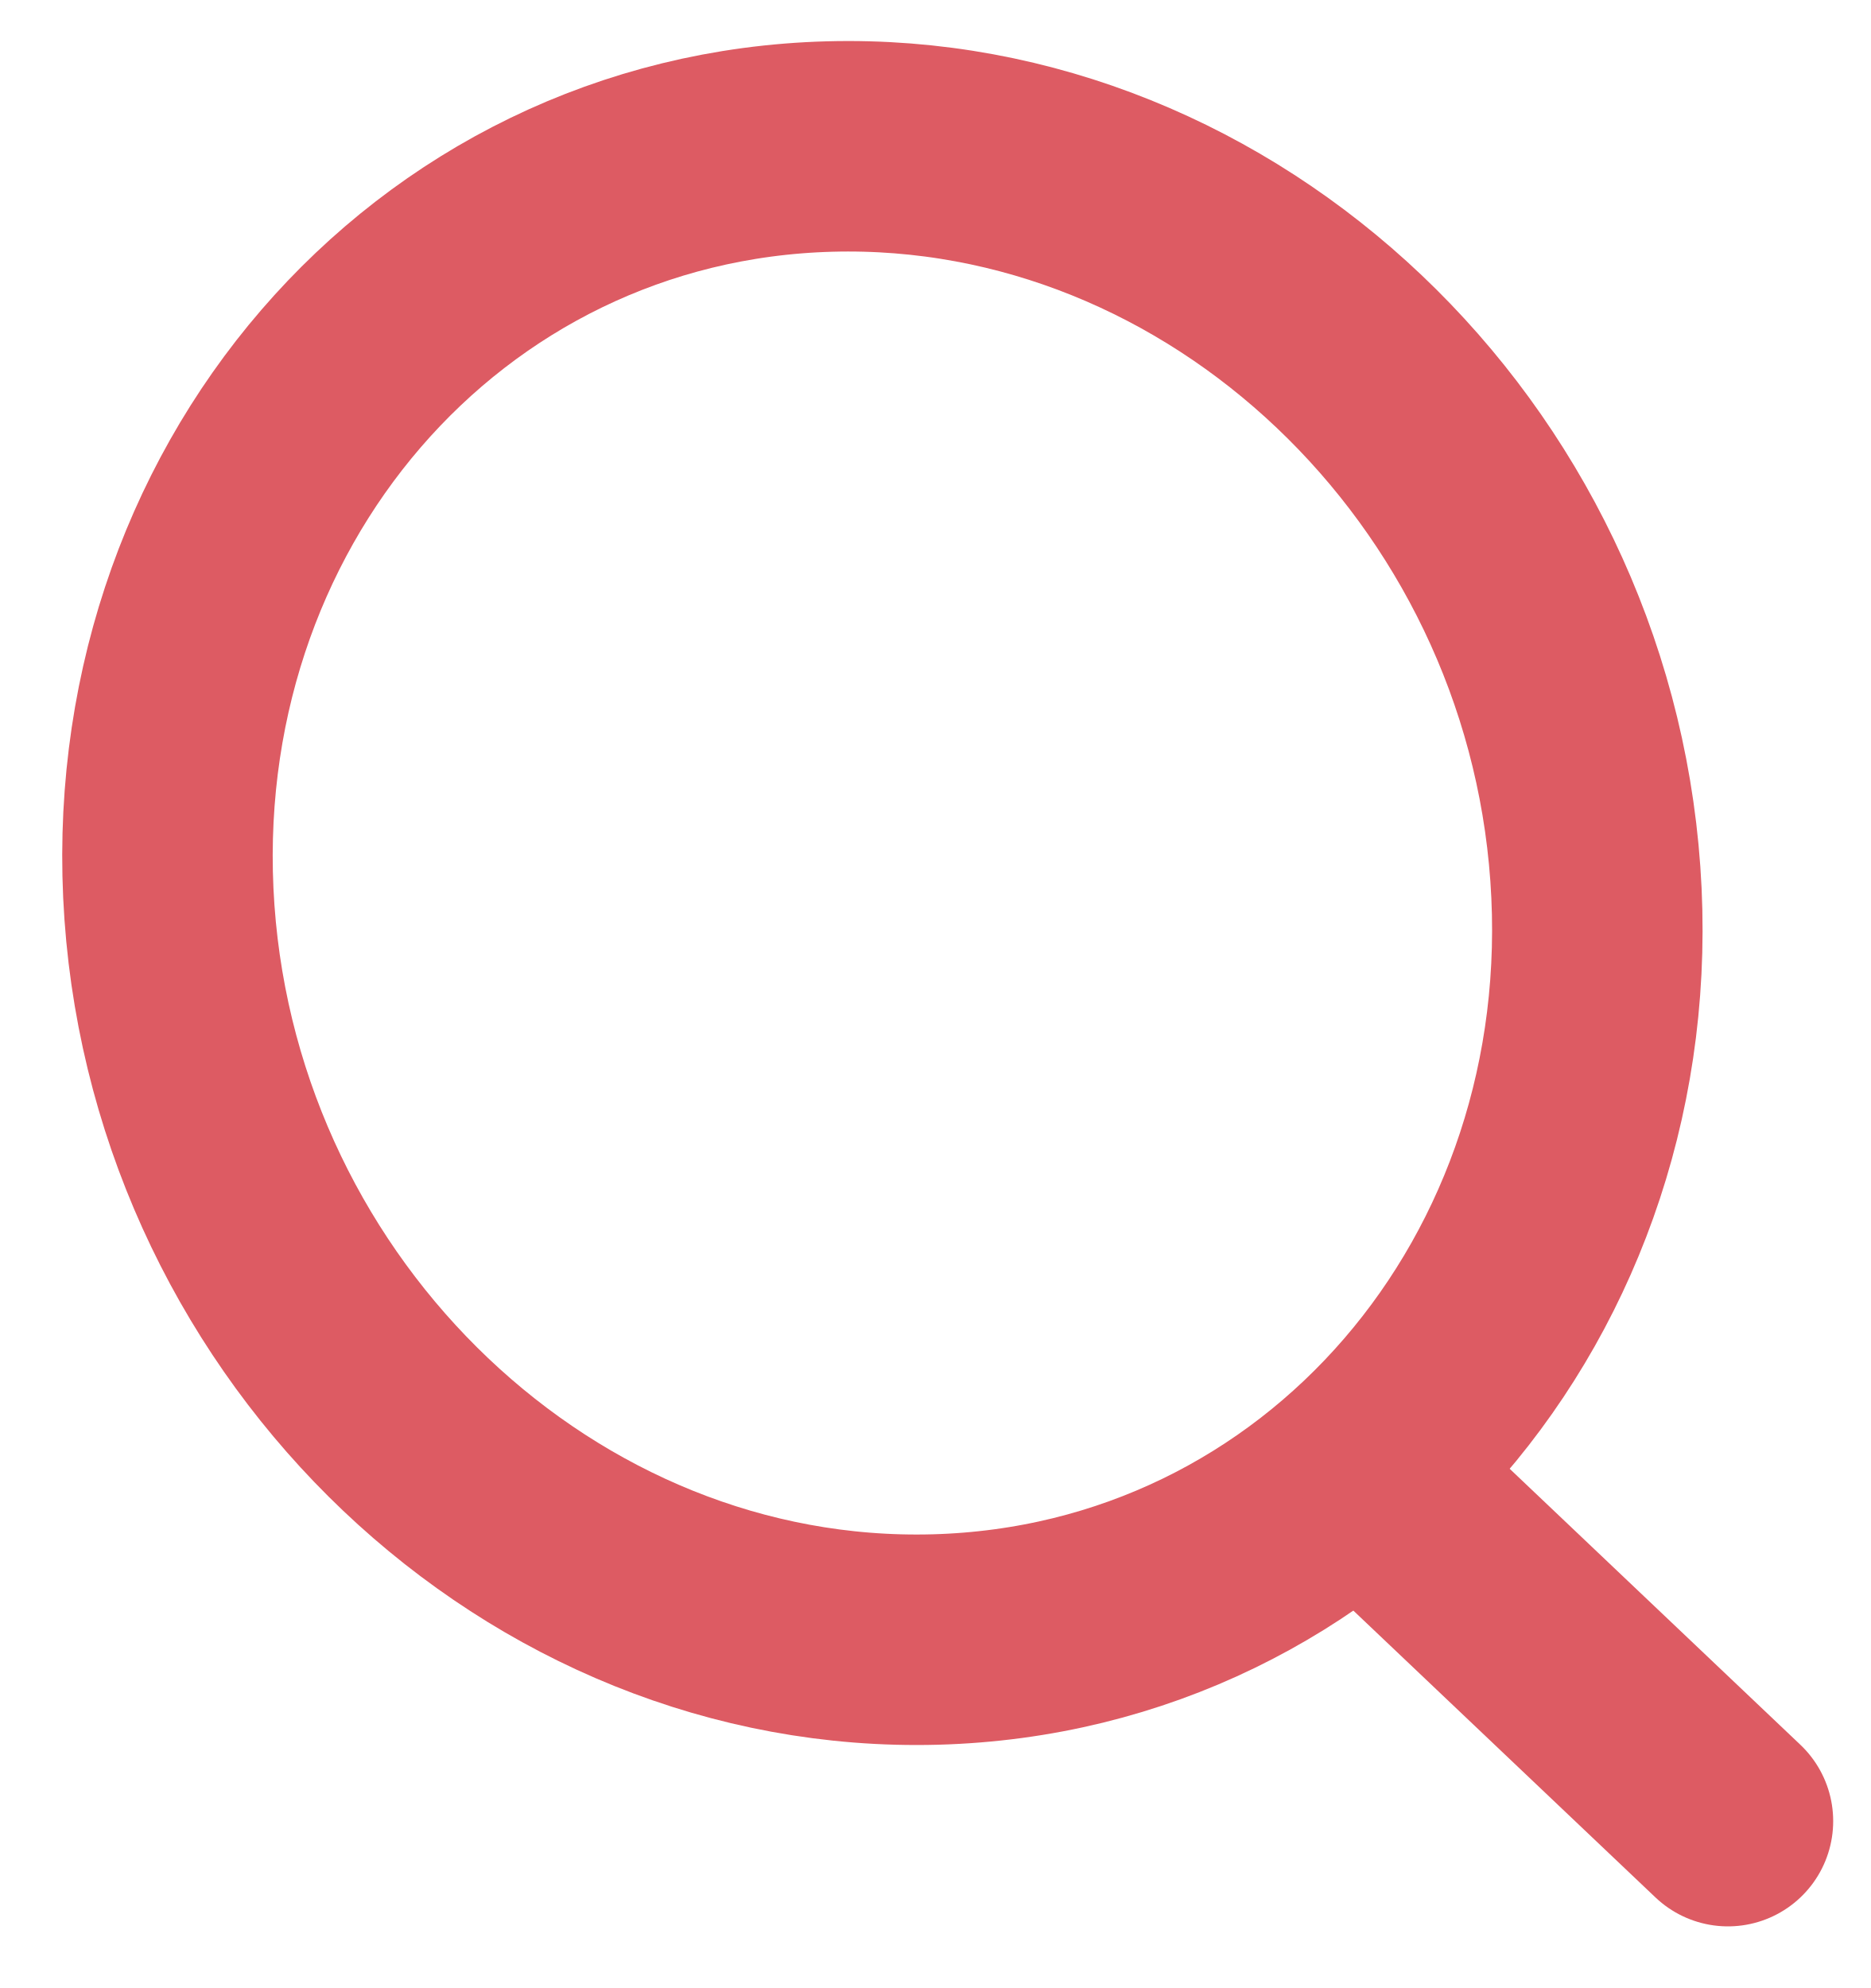
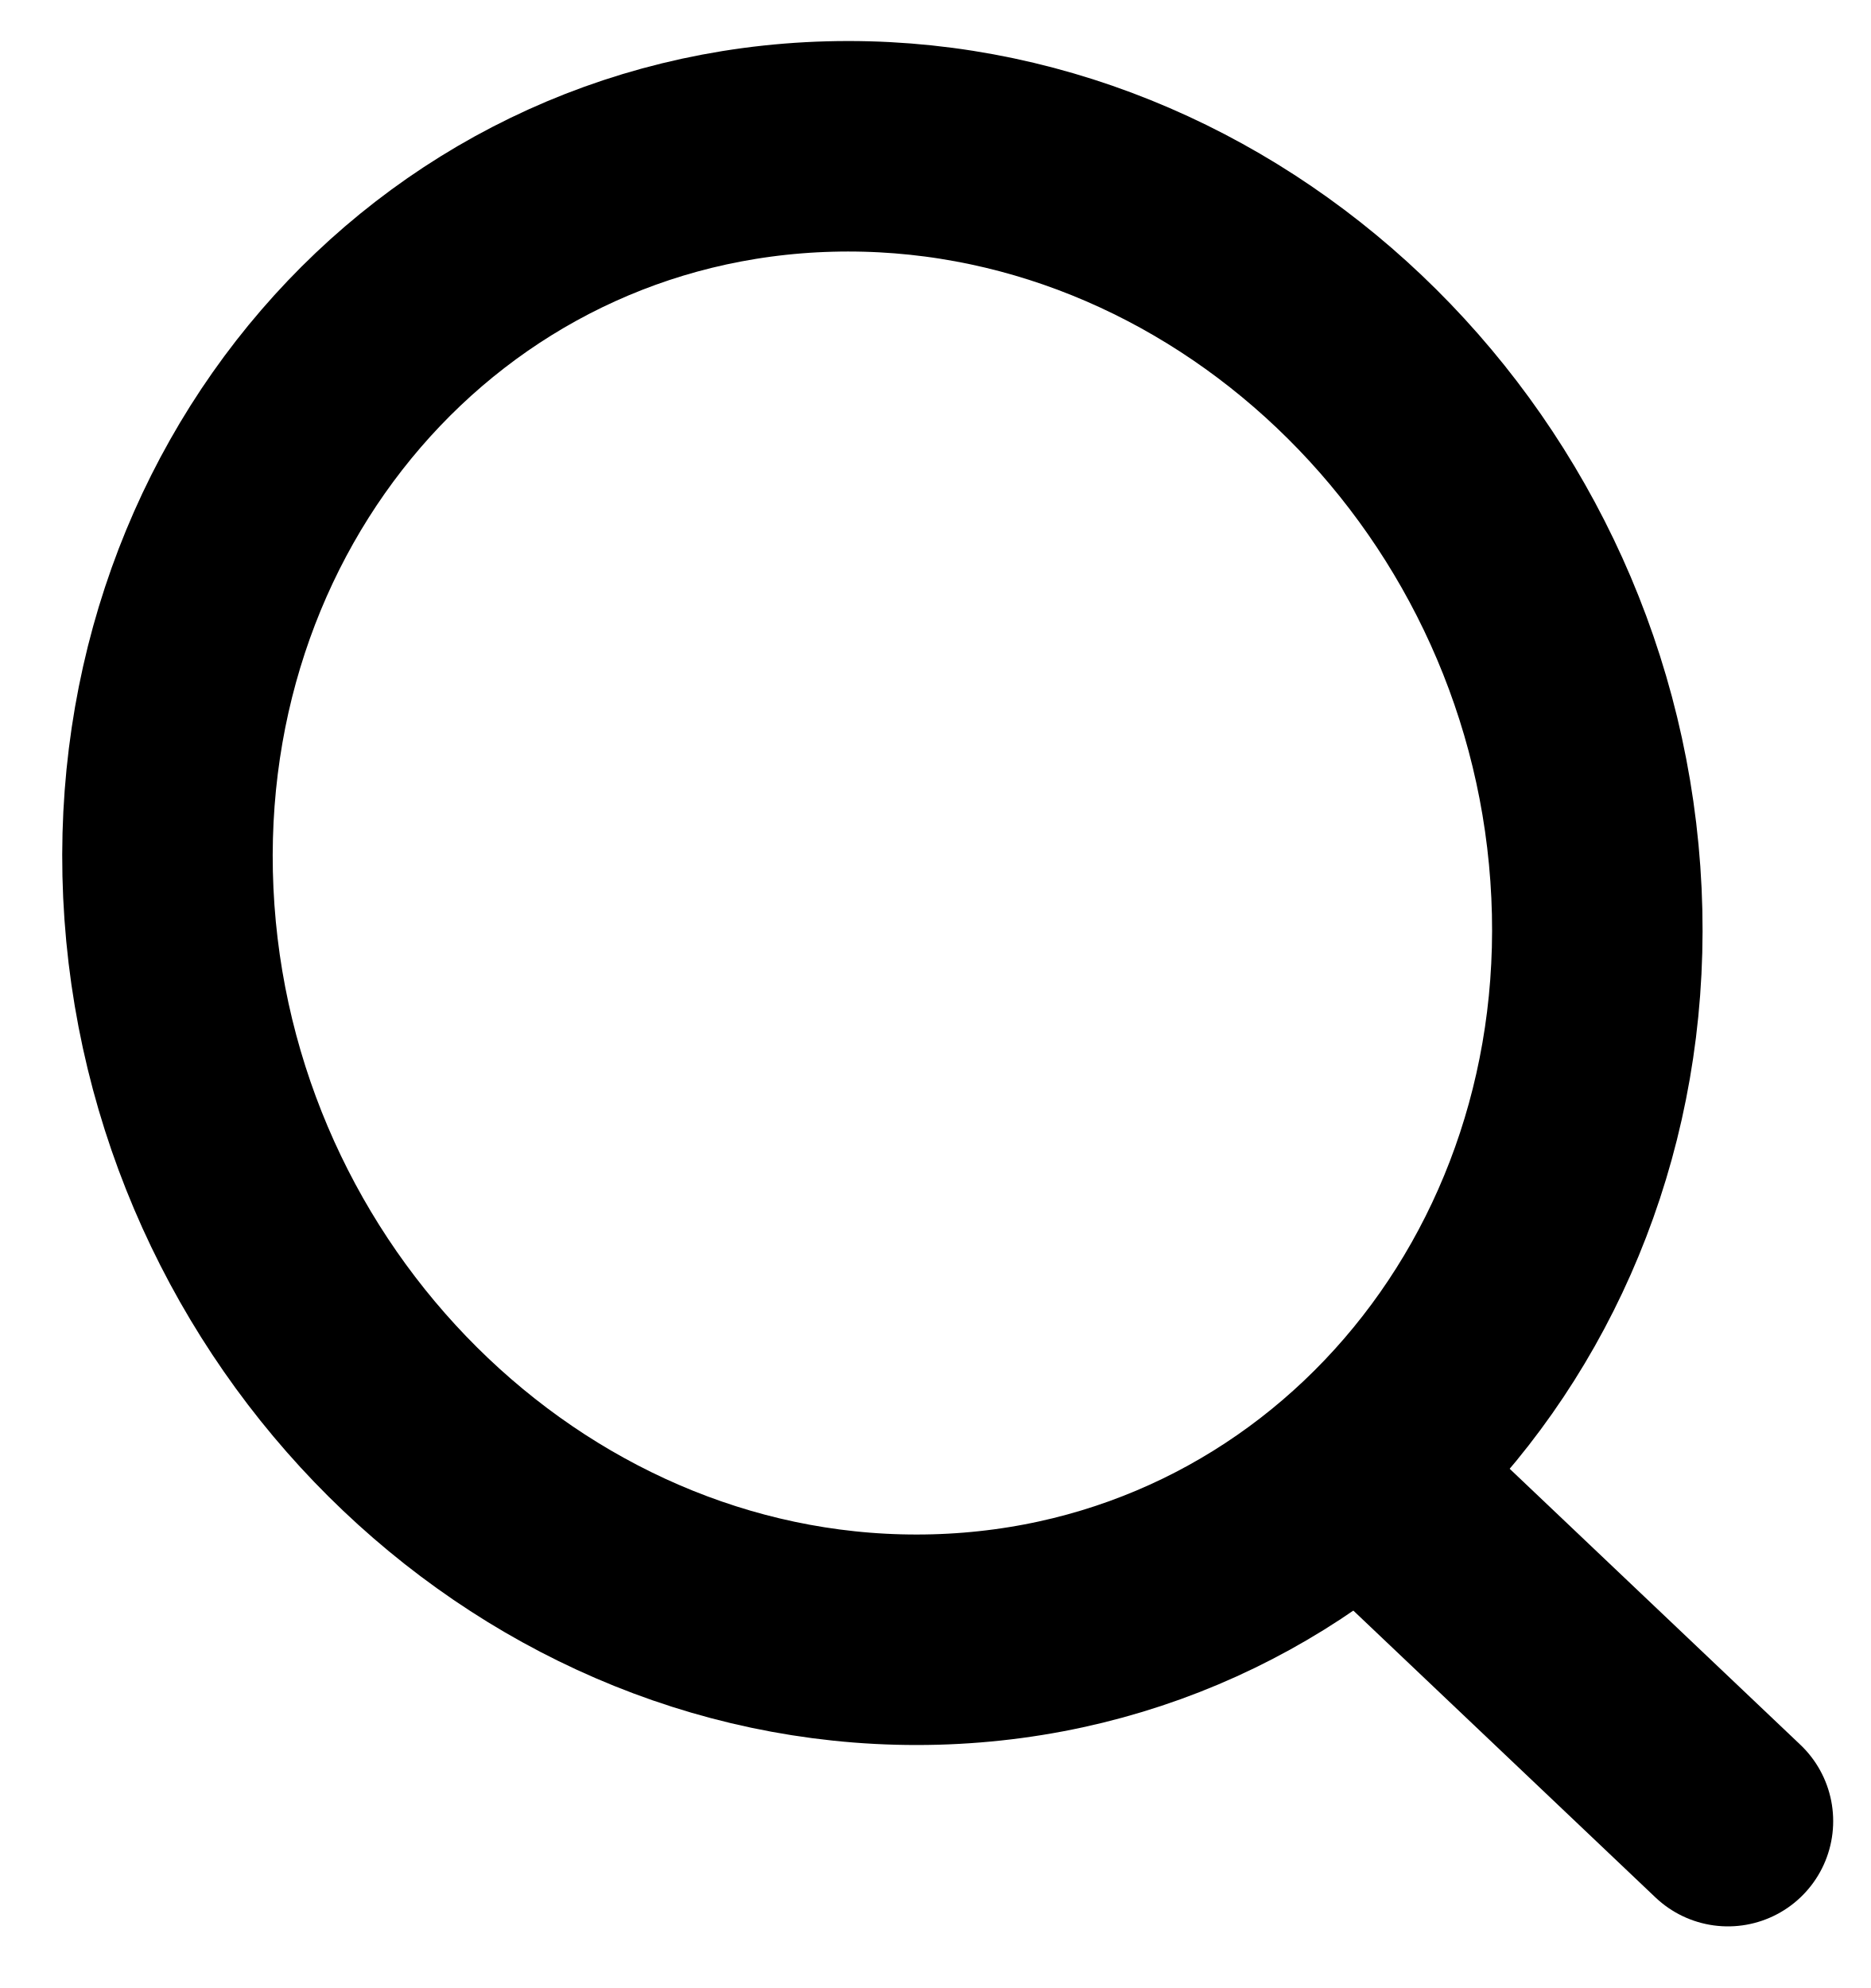
<svg xmlns="http://www.w3.org/2000/svg" width="16" height="17" viewBox="0 0 16 17" fill="none">
-   <path d="M7.998 14.02C11.365 13.929 13.893 10.997 13.643 7.472C13.394 3.946 10.462 1.162 7.094 1.253C3.727 1.344 1.2 4.275 1.449 7.801C1.699 11.326 4.631 14.111 7.998 14.02Z" stroke="#DD5B63" stroke-width="1.8" stroke-linecap="round" stroke-linejoin="round" />
-   <path d="M14.777 15.573L12.032 12.967" stroke="#DD5B63" stroke-width="1.8" stroke-linecap="round" stroke-linejoin="round" />
+   <path d="M7.998 14.02C11.365 13.929 13.893 10.997 13.643 7.472C13.394 3.946 10.462 1.162 7.094 1.253C3.727 1.344 1.2 4.275 1.449 7.801C1.699 11.326 4.631 14.111 7.998 14.02Z" stroke="currentColor" stroke-width="1.8" stroke-linecap="round" stroke-linejoin="round" />
+   <path d="M14.777 15.573L12.032 12.967" stroke="currentColor" stroke-width="1.8" stroke-linecap="round" stroke-linejoin="round" />
</svg>
